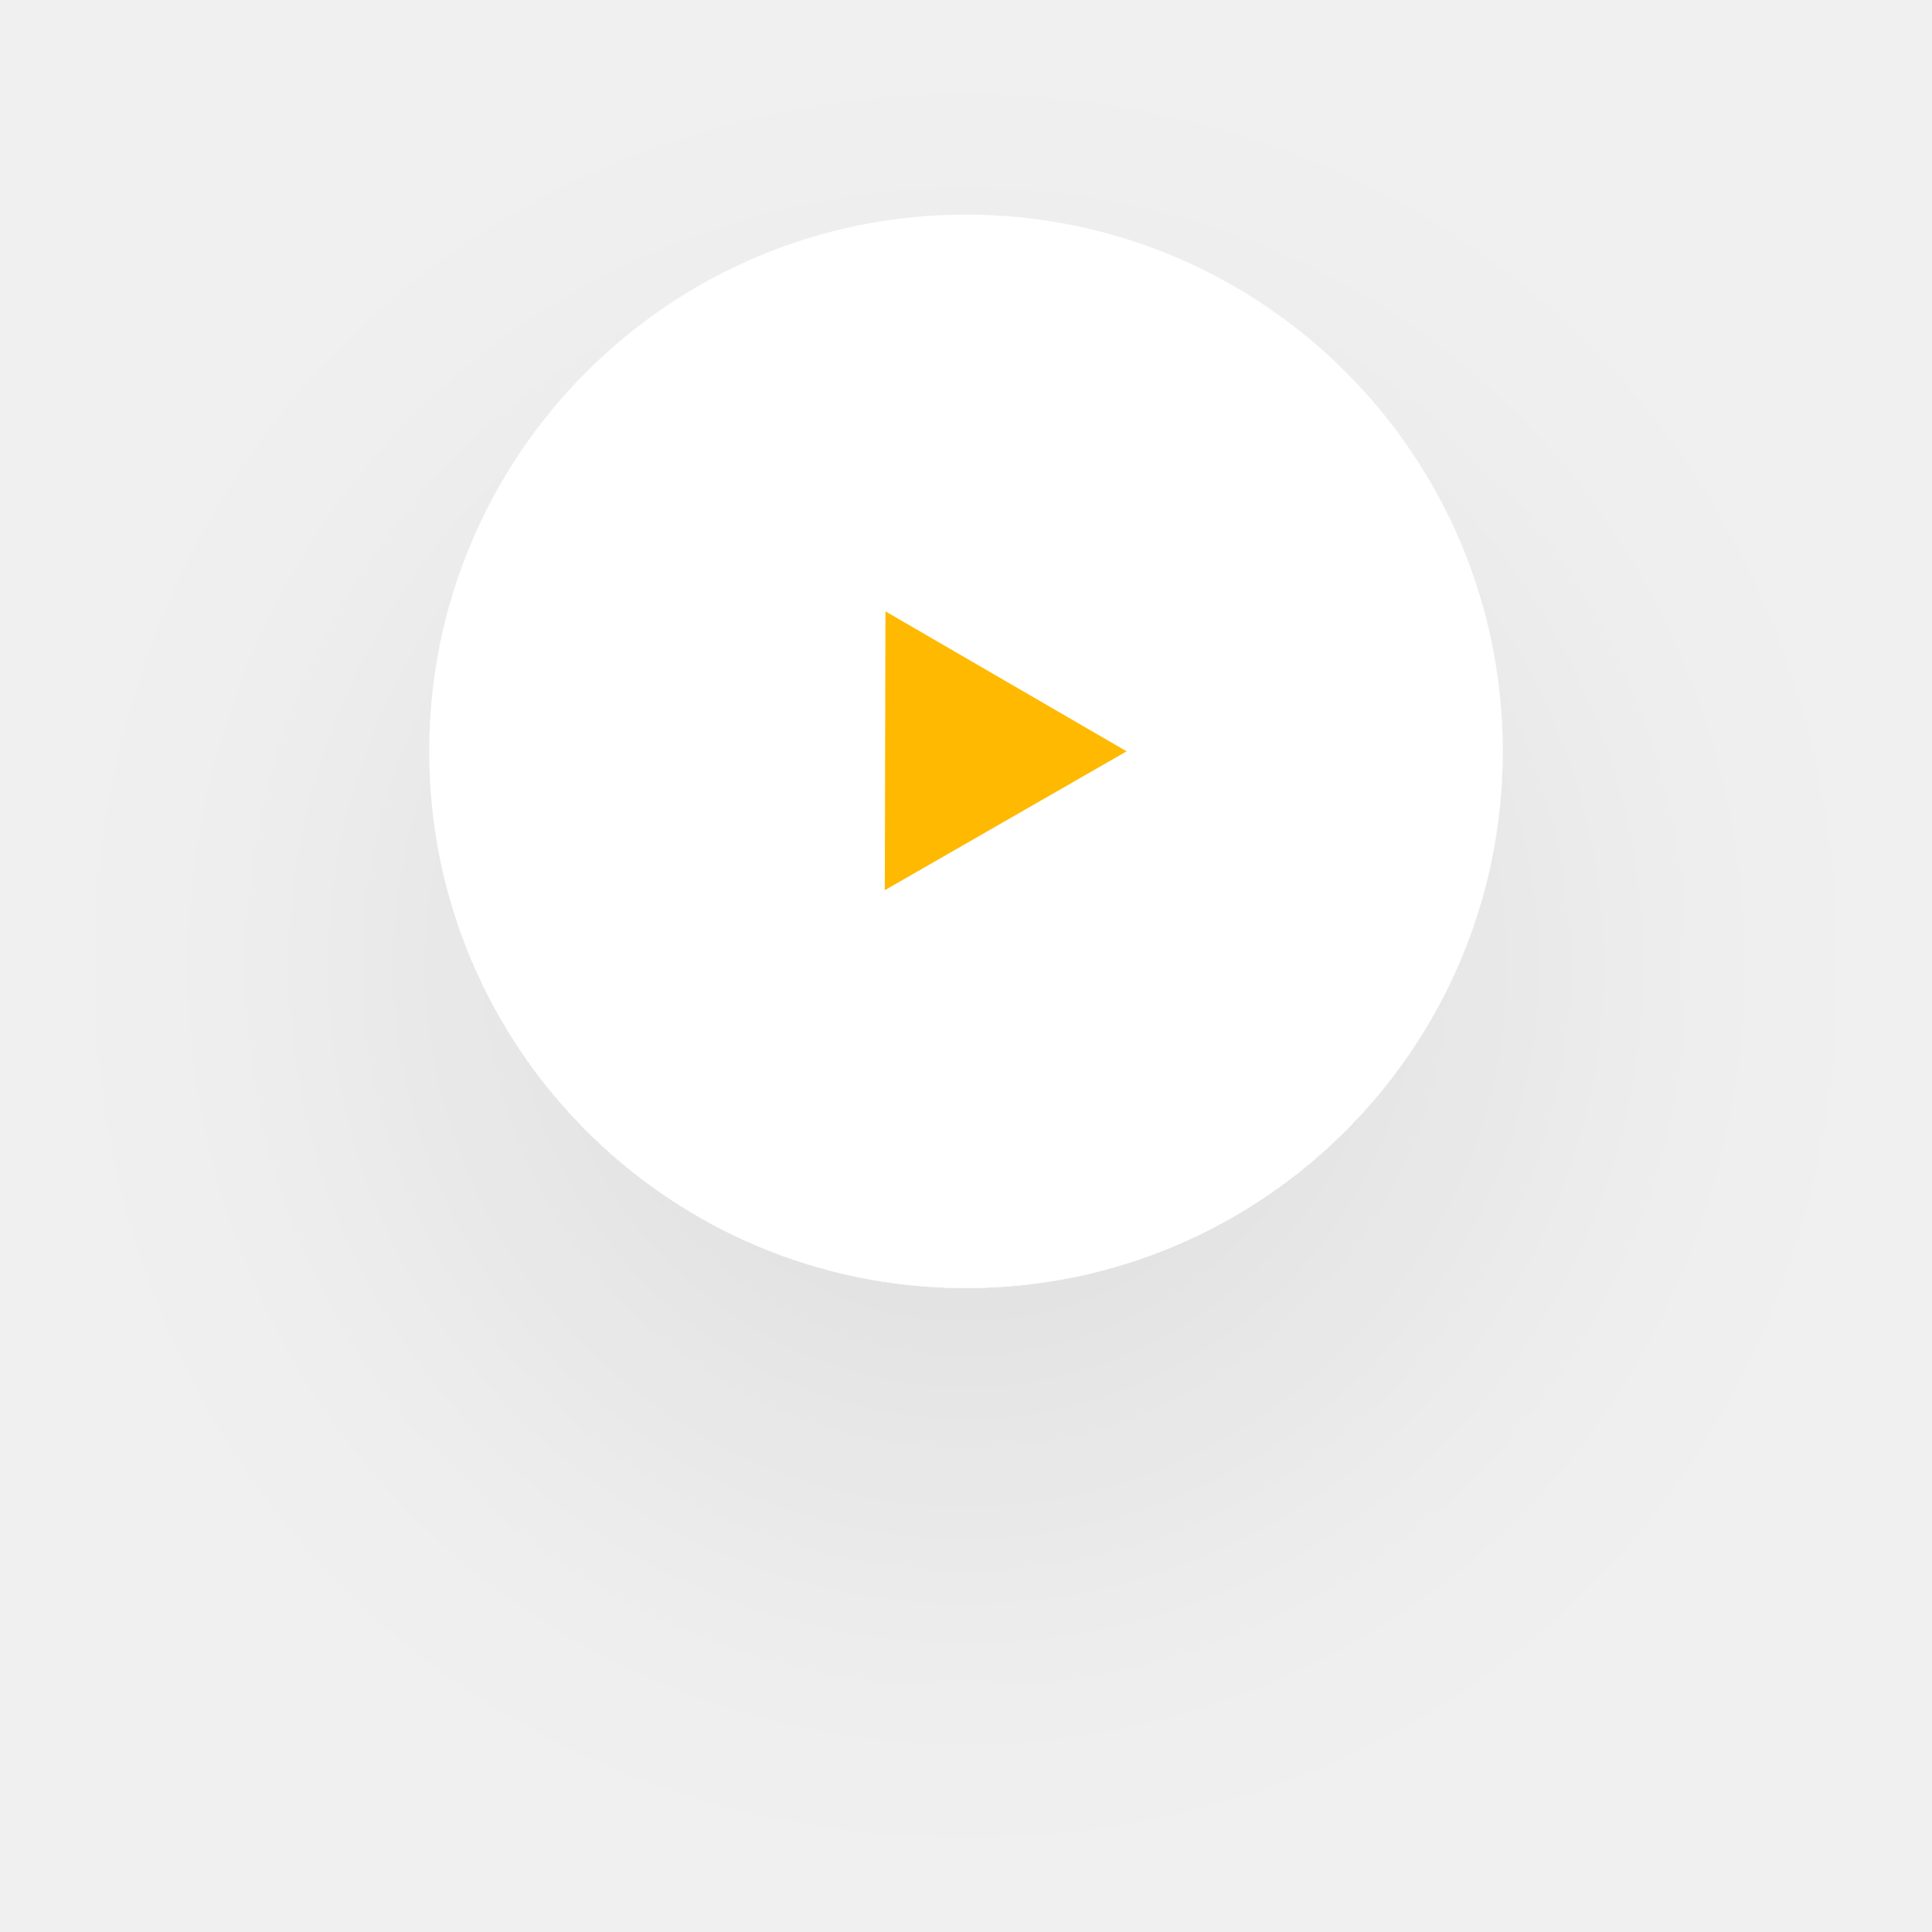
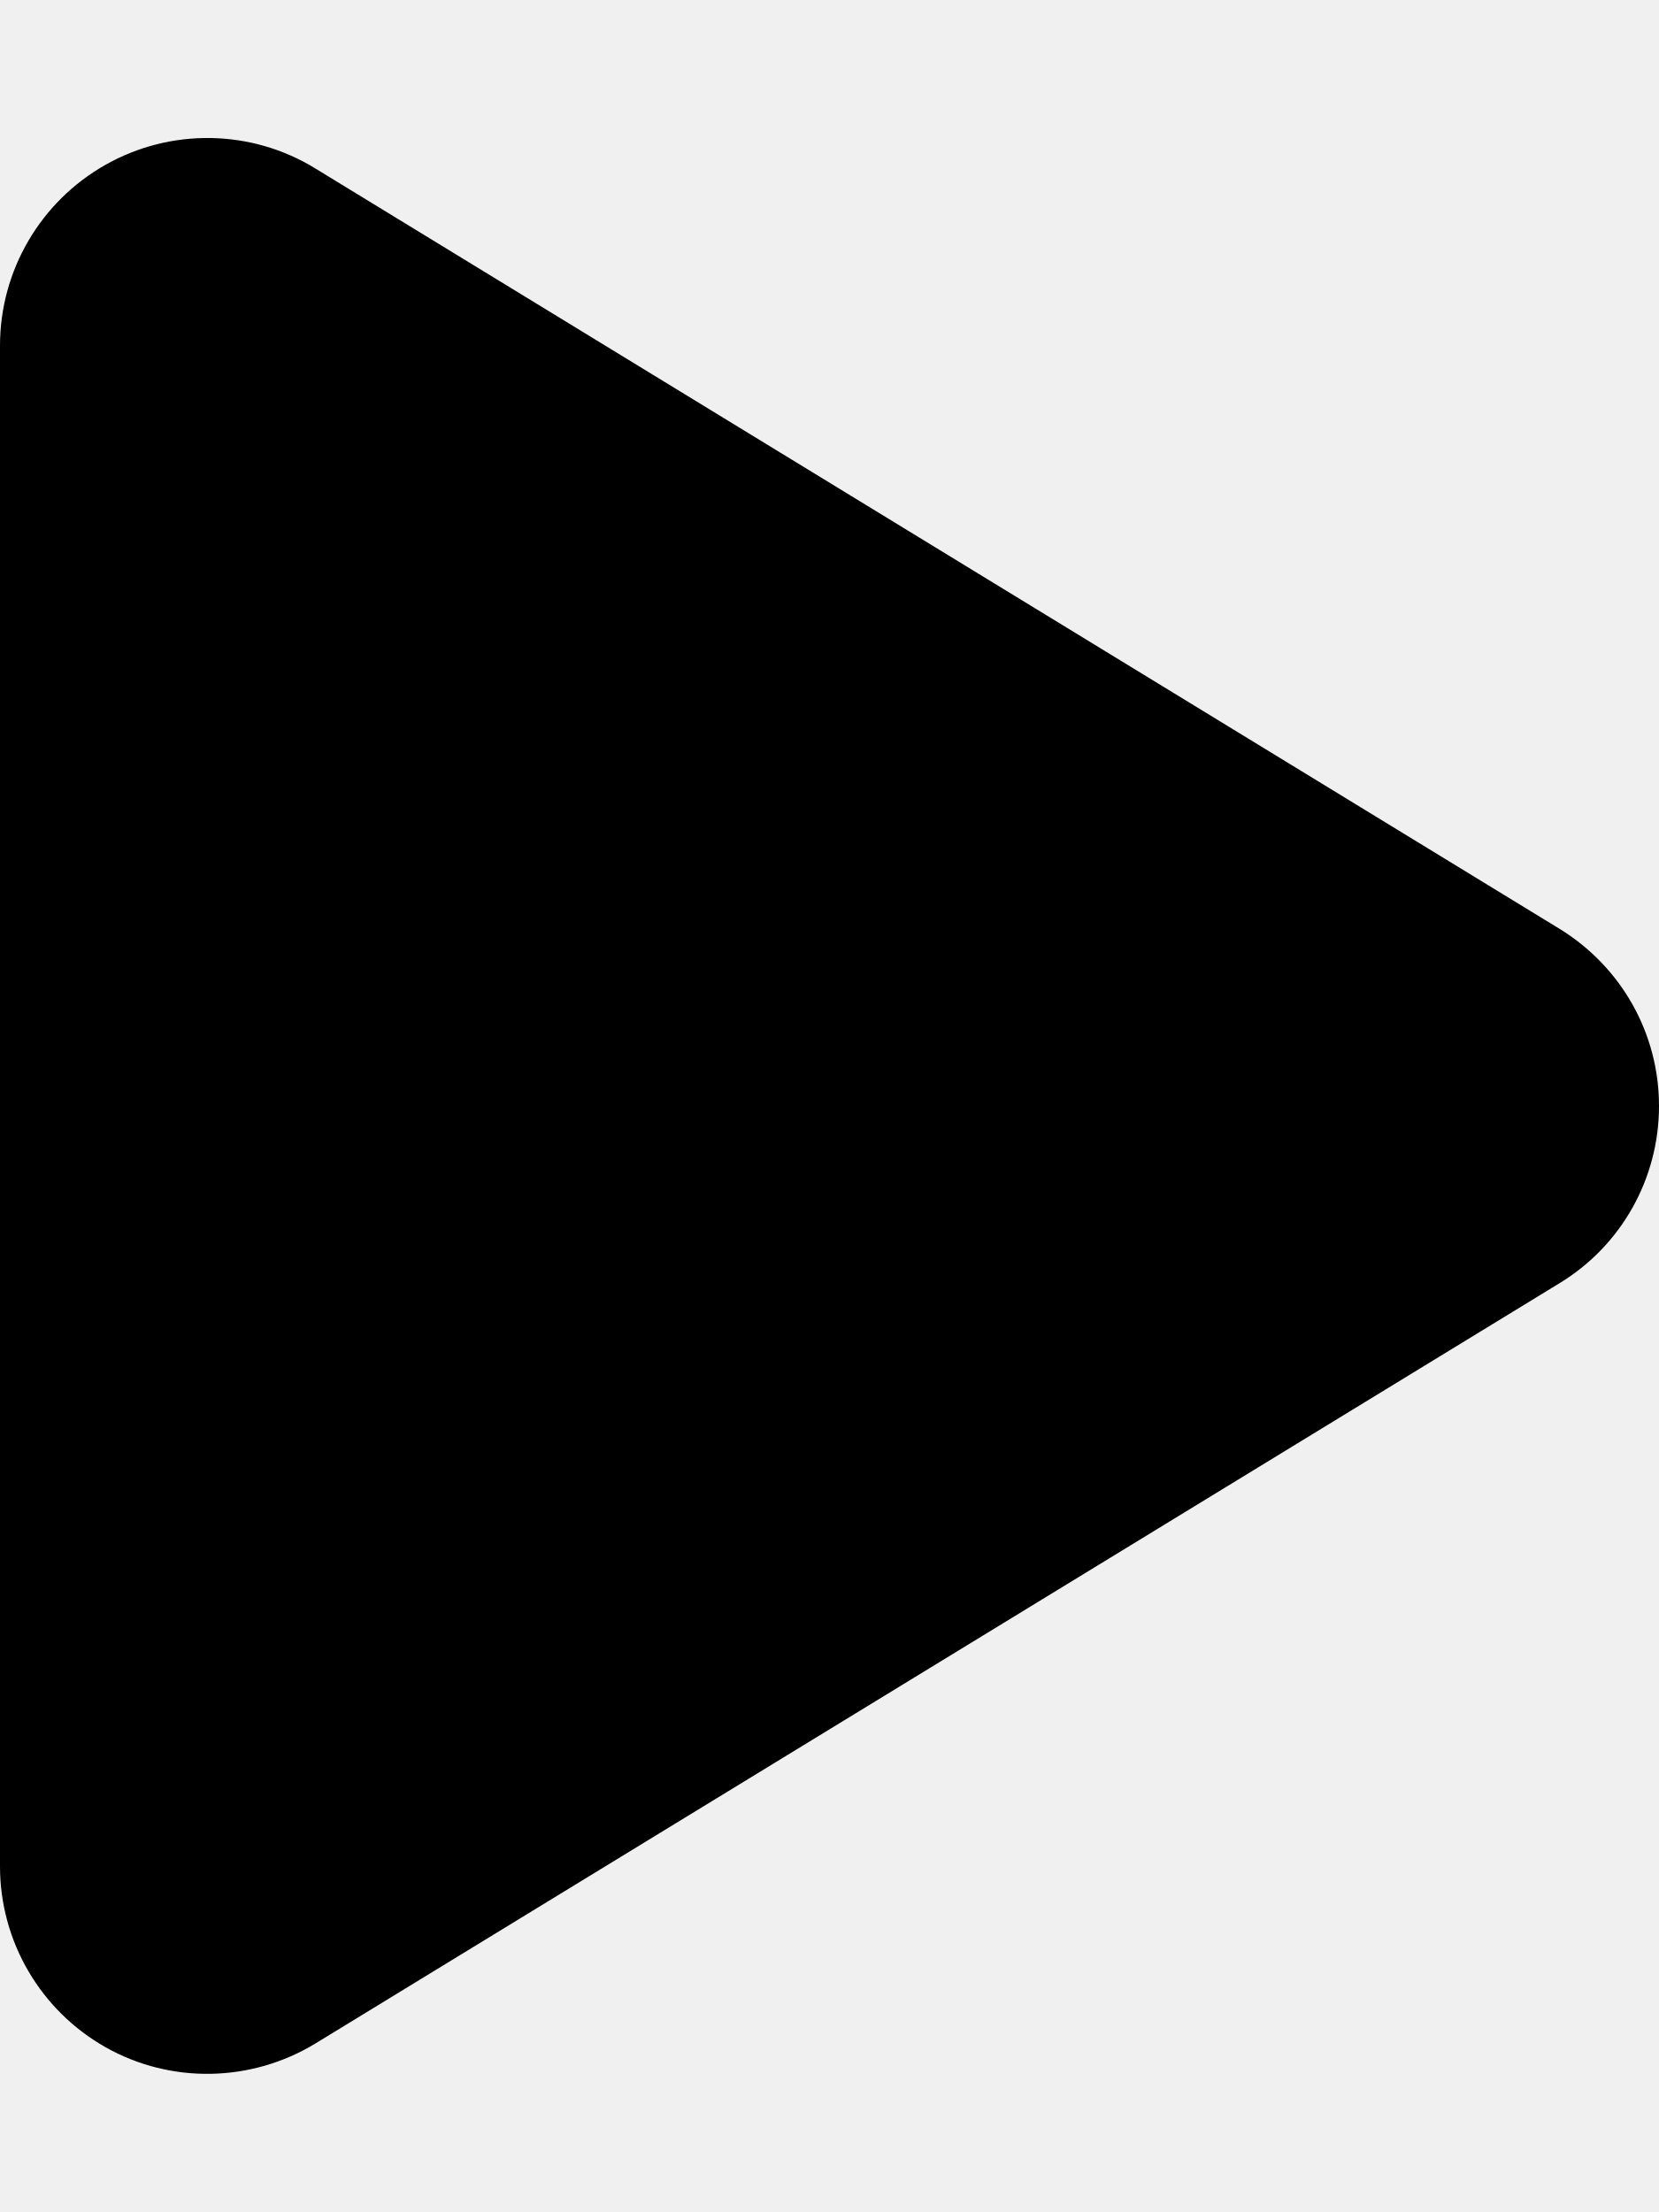
- <svg xmlns="http://www.w3.org/2000/svg" width="72" height="72" viewBox="0 0 72 72" fill="none">
-   <g filter="url(#filter0_d_4_204)">
-     <circle cx="36" cy="28" r="20" fill="white" />
-   </g>
-   <path d="M41.986 28L32.974 33.175L32.998 22.783L41.986 28Z" fill="#FFB900" />
-   <defs>
-     <filter id="filter0_d_4_204" x="0" y="0" width="72" height="72" filterUnits="userSpaceOnUse" color-interpolation-filters="sRGB">
-       <feFlood flood-opacity="0" result="BackgroundImageFix" />
-       <feColorMatrix in="SourceAlpha" type="matrix" values="0 0 0 0 0 0 0 0 0 0 0 0 0 0 0 0 0 0 127 0" result="hardAlpha" />
-       <feOffset dy="8" />
-       <feGaussianBlur stdDeviation="8" />
-       <feComposite in2="hardAlpha" operator="out" />
-       <feColorMatrix type="matrix" values="0 0 0 0 0 0 0 0 0 0 0 0 0 0 0 0 0 0 0.07 0" />
-       <feBlend mode="normal" in2="BackgroundImageFix" result="effect1_dropShadow_4_204" />
-       <feBlend mode="normal" in="SourceGraphic" in2="effect1_dropShadow_4_204" result="shape" />
-     </filter>
-   </defs>
+ <svg xmlns="http://www.w3.org/2000/svg" viewBox="0 0 384 512">
+   <path d="M73 39c-14.8-9.1-33.4-9.4-48.5-.9S0 62.6 0 80L0 432c0 17.4 9.4 33.4 24.5 41.9s33.7 8.1 48.5-.9L361 297c14.3-8.7 23-24.2 23-41s-8.7-32.2-23-41L73 39z" />
</svg>
